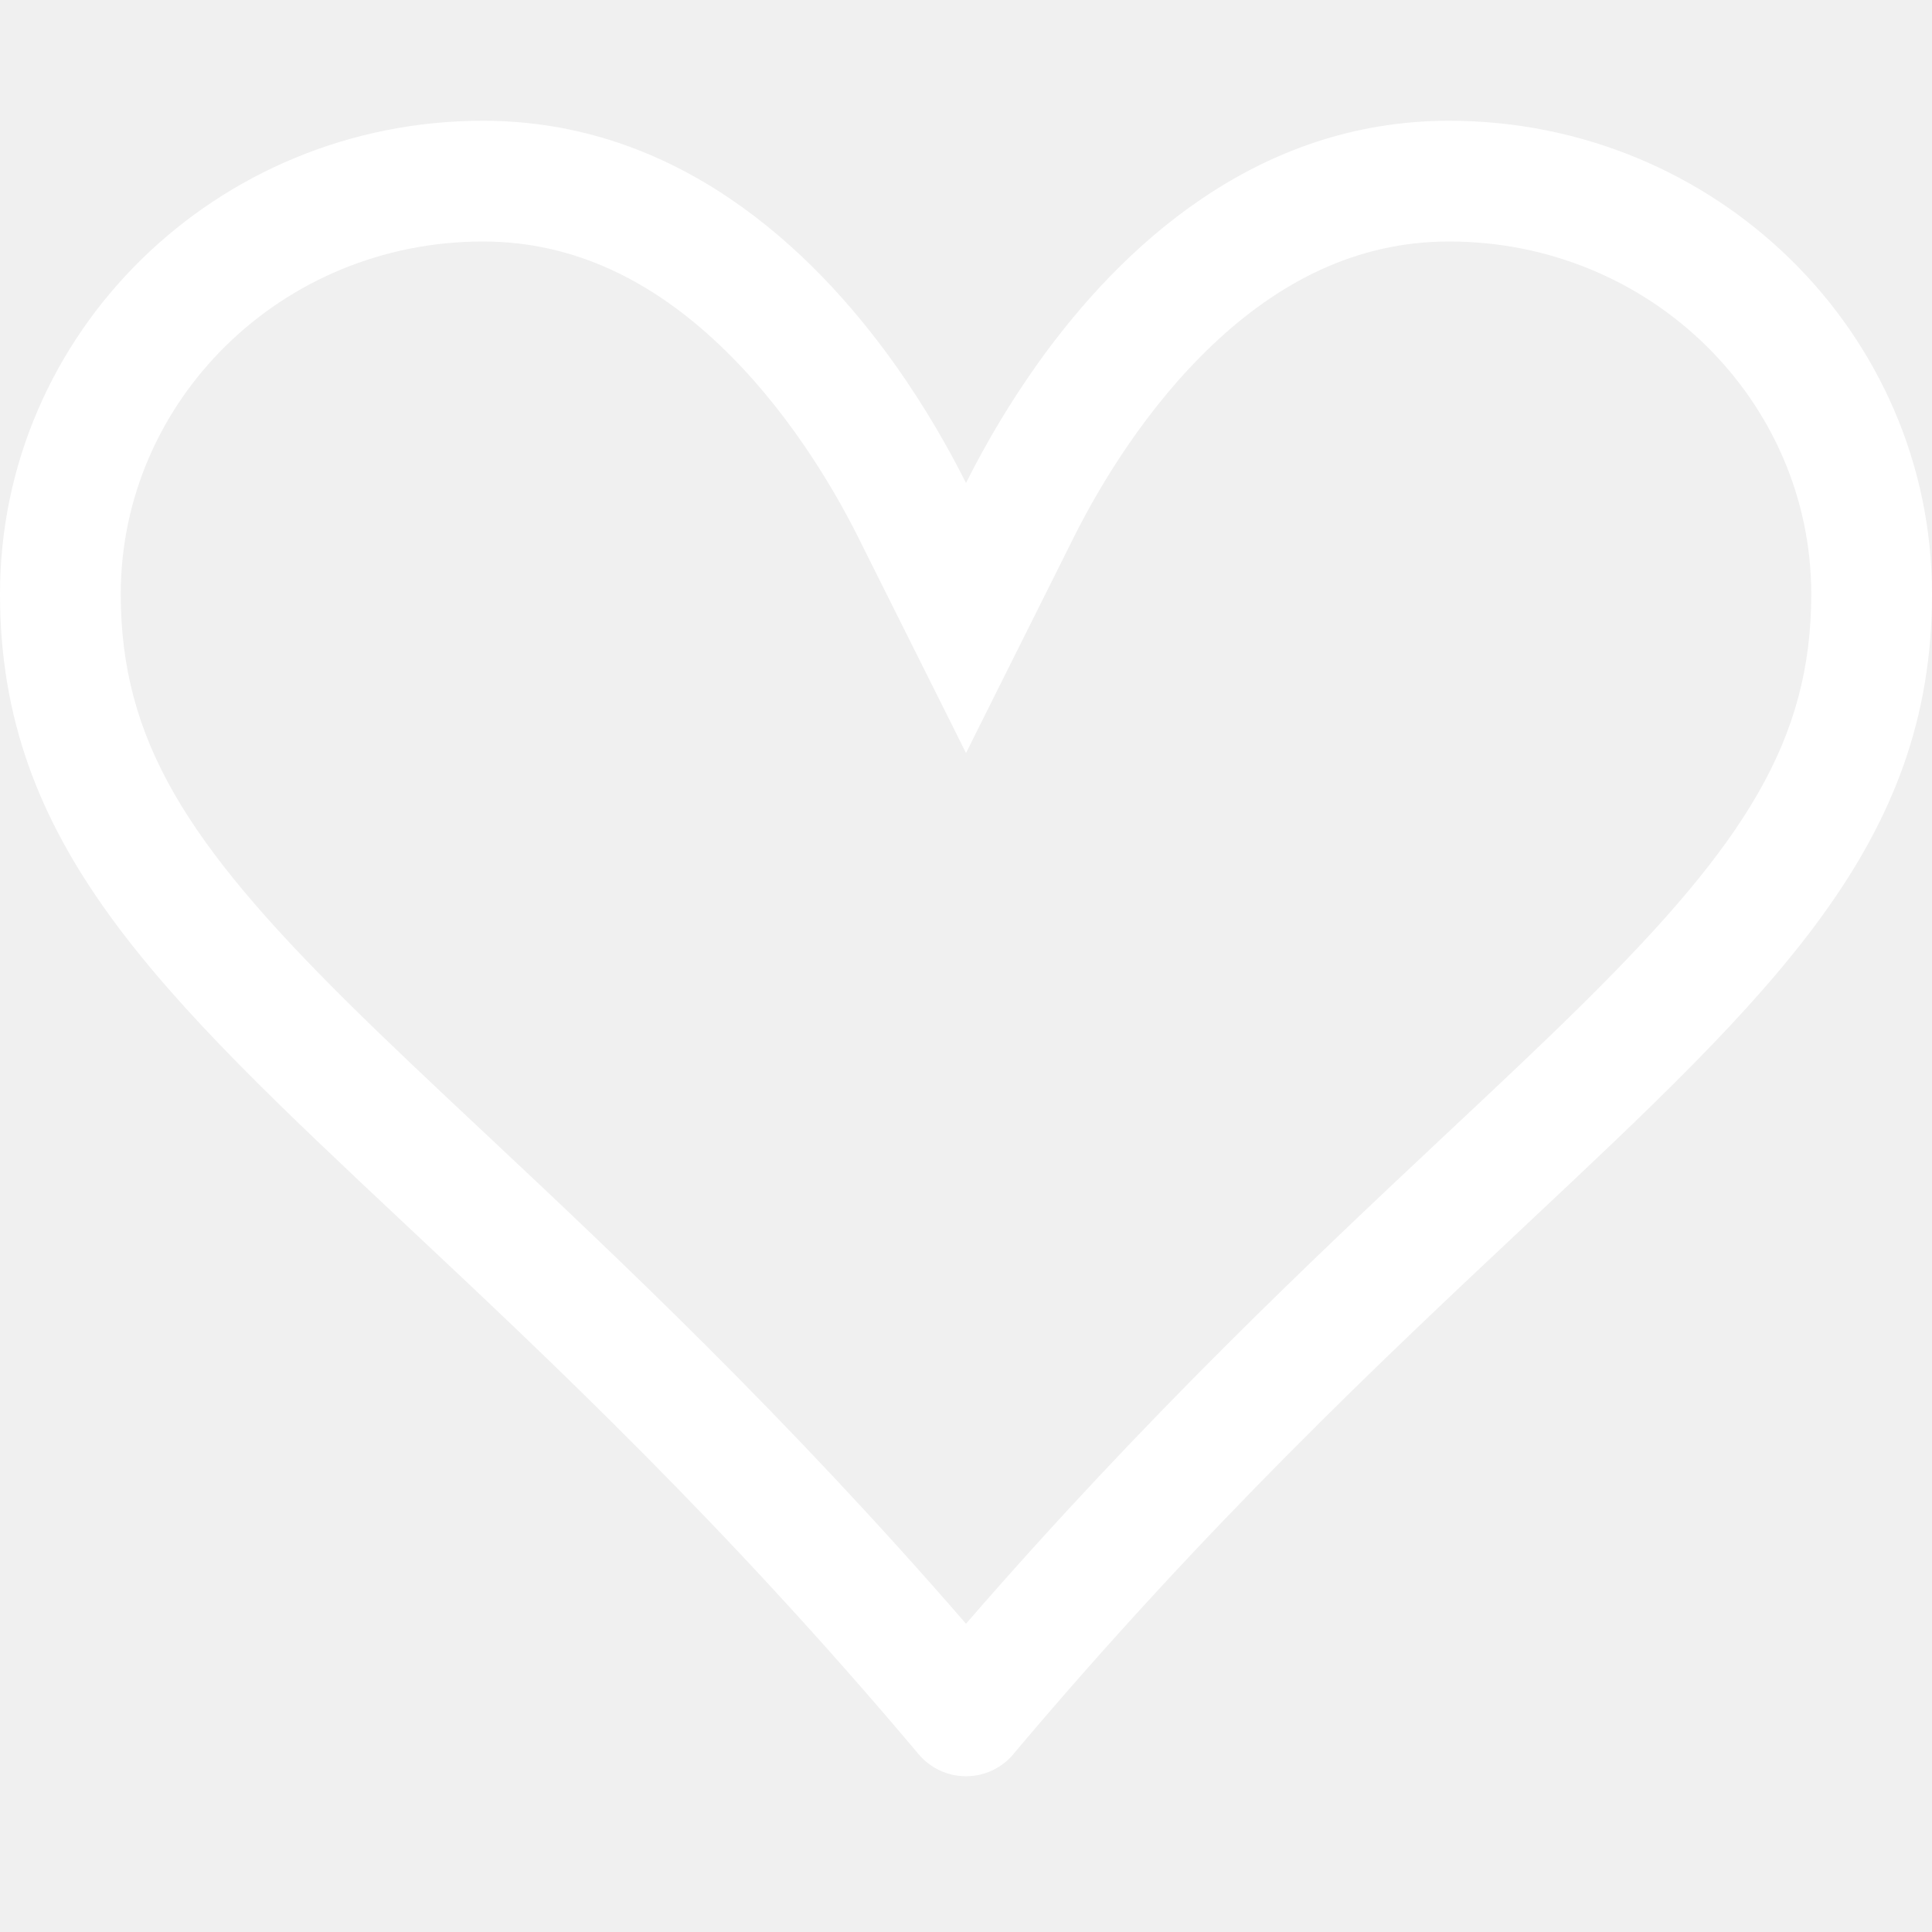
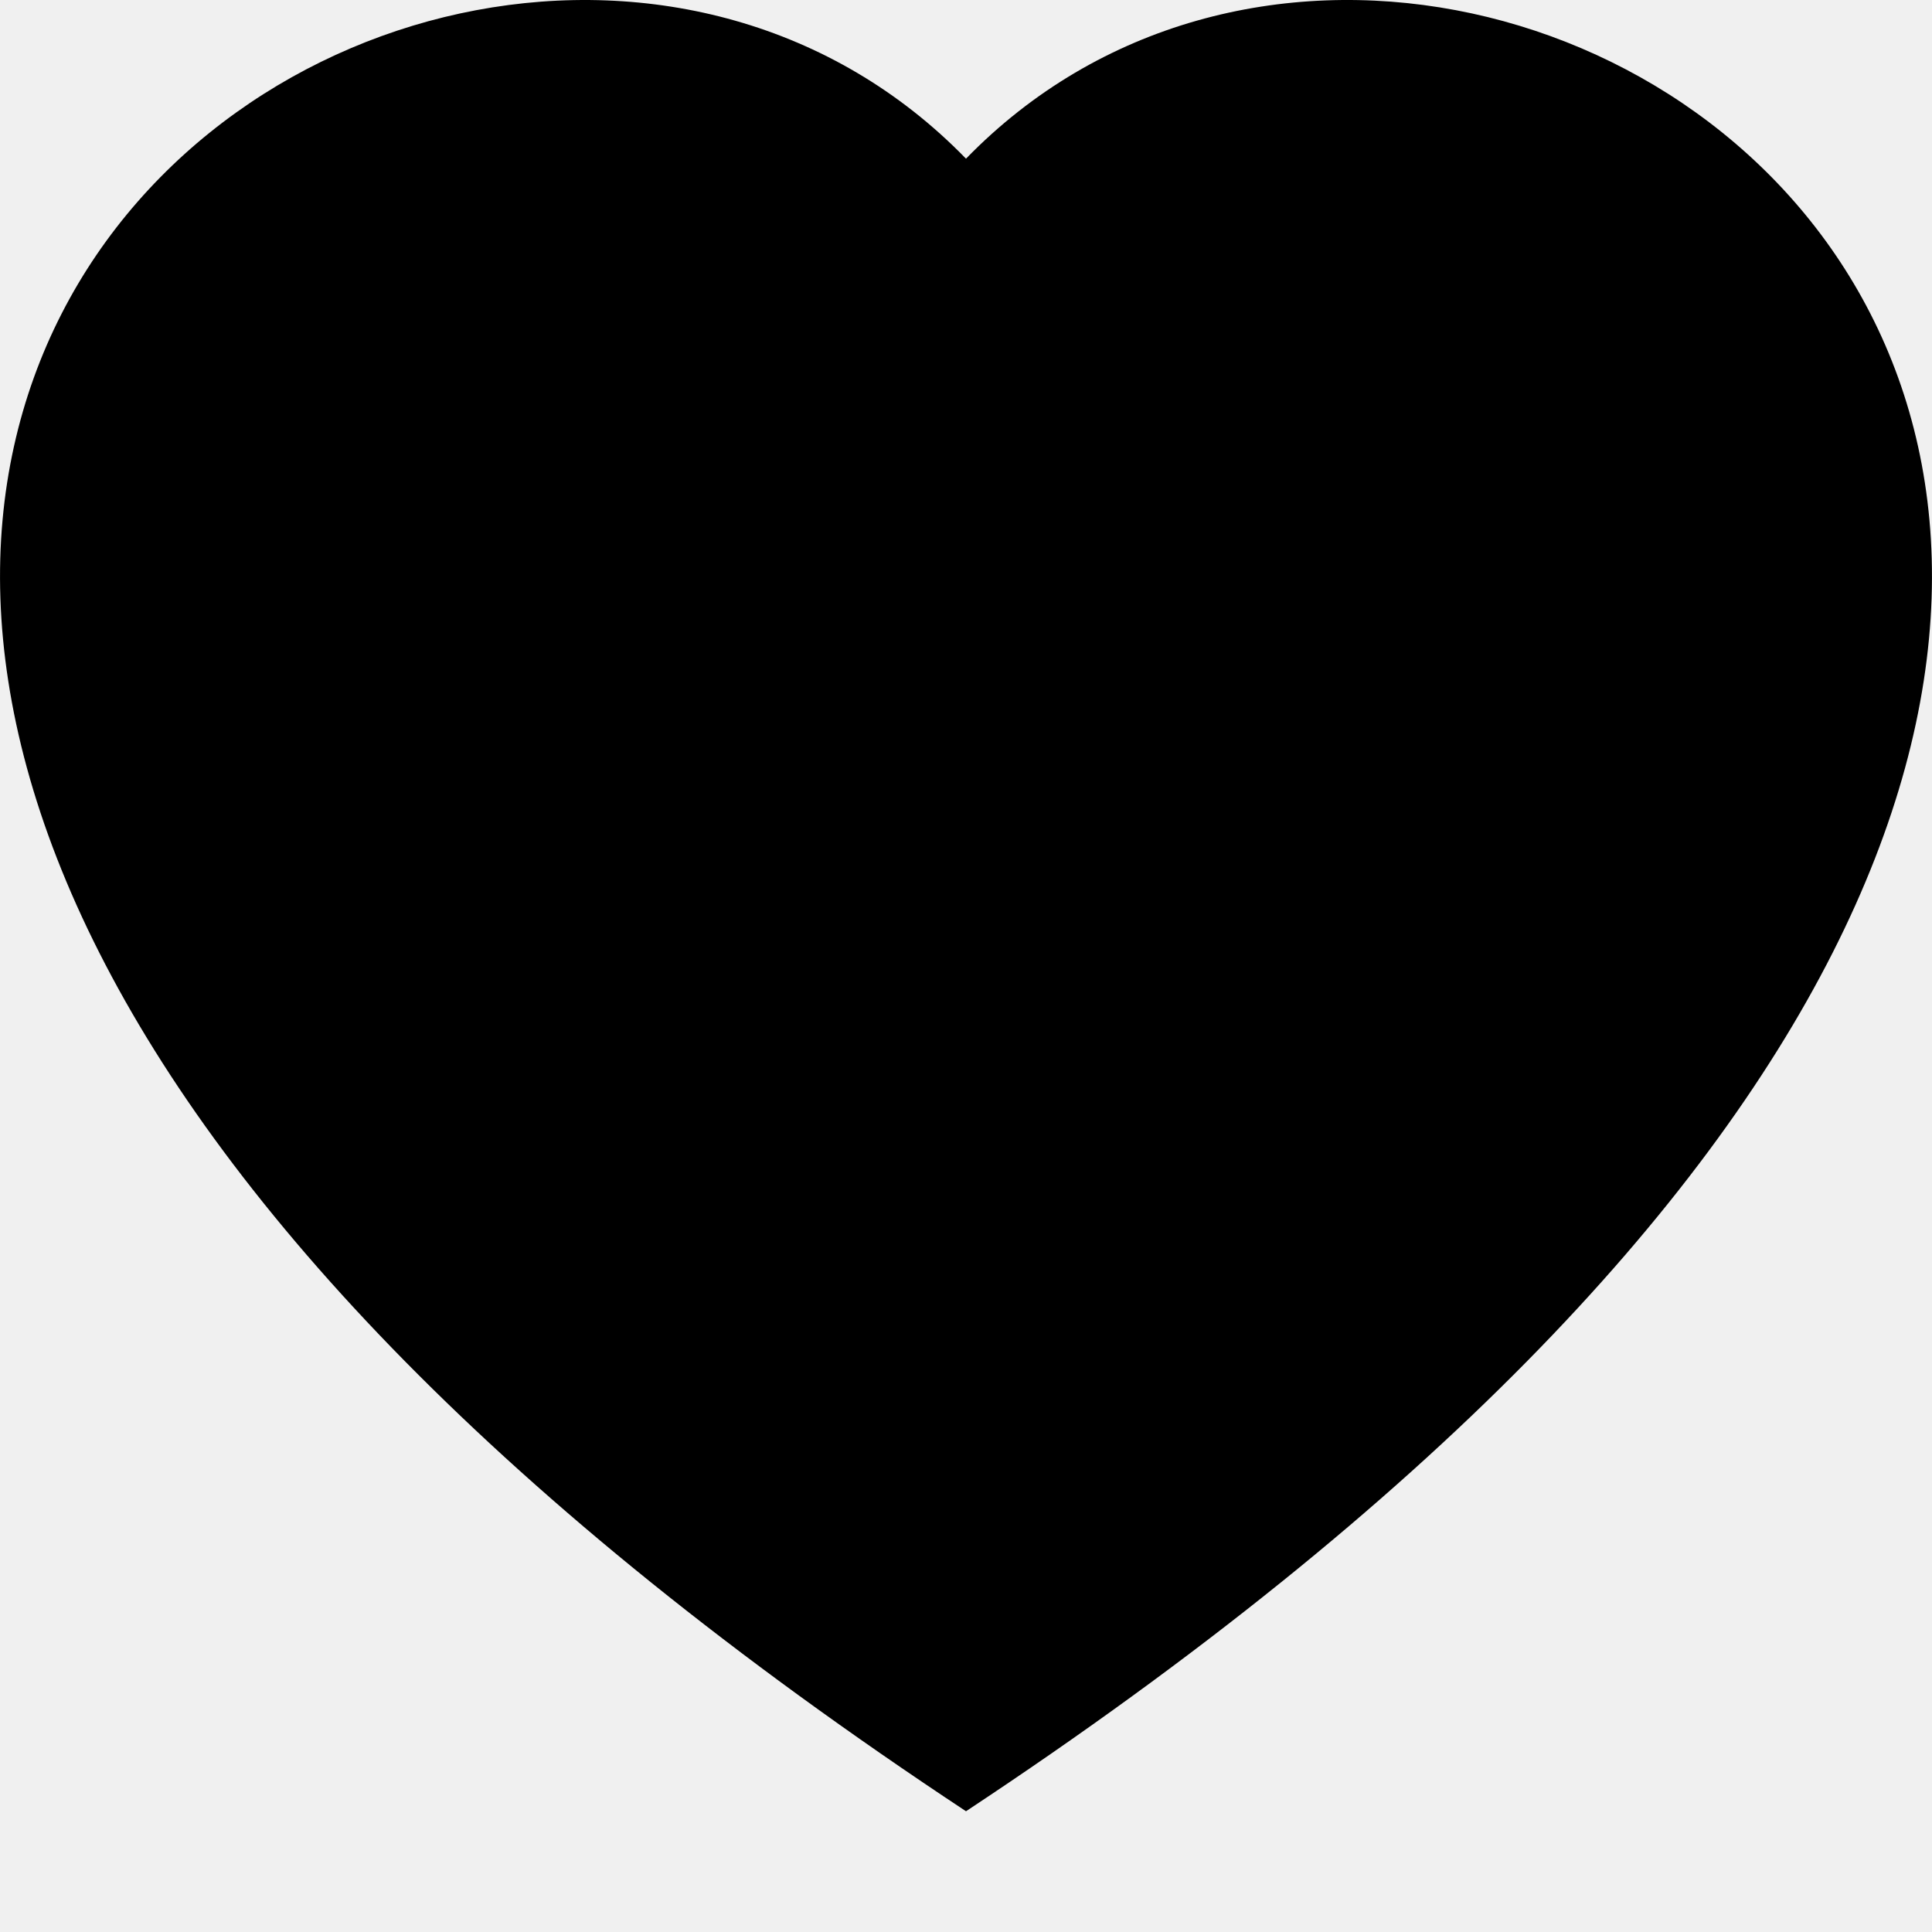
- <svg xmlns="http://www.w3.org/2000/svg" width="16" height="16" fill="white" class="bi bi-suit-heart" viewBox="0 0 16 16">
-   <path fill-rule="evenodd" d="M8 6.236l.894-1.789c.222-.443.607-1.08 1.152-1.595C10.582 2.345 11.224 2 12 2c1.676 0 3 1.326 3 2.92 0 1.211-.554 2.066-1.868 3.37-.337.334-.721.695-1.146 1.093C10.878 10.423 9.5 11.717 8 13.447c-1.5-1.73-2.878-3.024-3.986-4.064-.425-.398-.81-.76-1.146-1.093C1.554 6.986 1 6.131 1 4.92 1 3.326 2.324 2 4 2c.776 0 1.418.345 1.954.852.545.515.93 1.152 1.152 1.595L8 6.236zm.392 8.292a.513.513 0 0 1-.784 0c-1.601-1.902-3.05-3.262-4.243-4.381C1.3 8.208 0 6.989 0 4.92 0 2.755 1.79 1 4 1c1.6 0 2.719 1.05 3.404 2.008.26.365.458.716.596.992a7.55 7.55 0 0 1 .596-.992C9.281 2.049 10.4 1 12 1c2.21 0 4 1.755 4 3.92 0 2.069-1.3 3.288-3.365 5.227-1.193 1.12-2.642 2.48-4.243 4.38z" />
+ <svg xmlns="http://www.w3.org/2000/svg" width="16" height="16" fill="currentColor" class="bi bi-heart-fill" viewBox="0 0 16 16">
+   <path fill-rule="evenodd" d="M8 1.314C12.438-3.248 23.534 4.735 8 15-7.534 4.736 3.562-3.248 8 1.314z" />
</svg>
